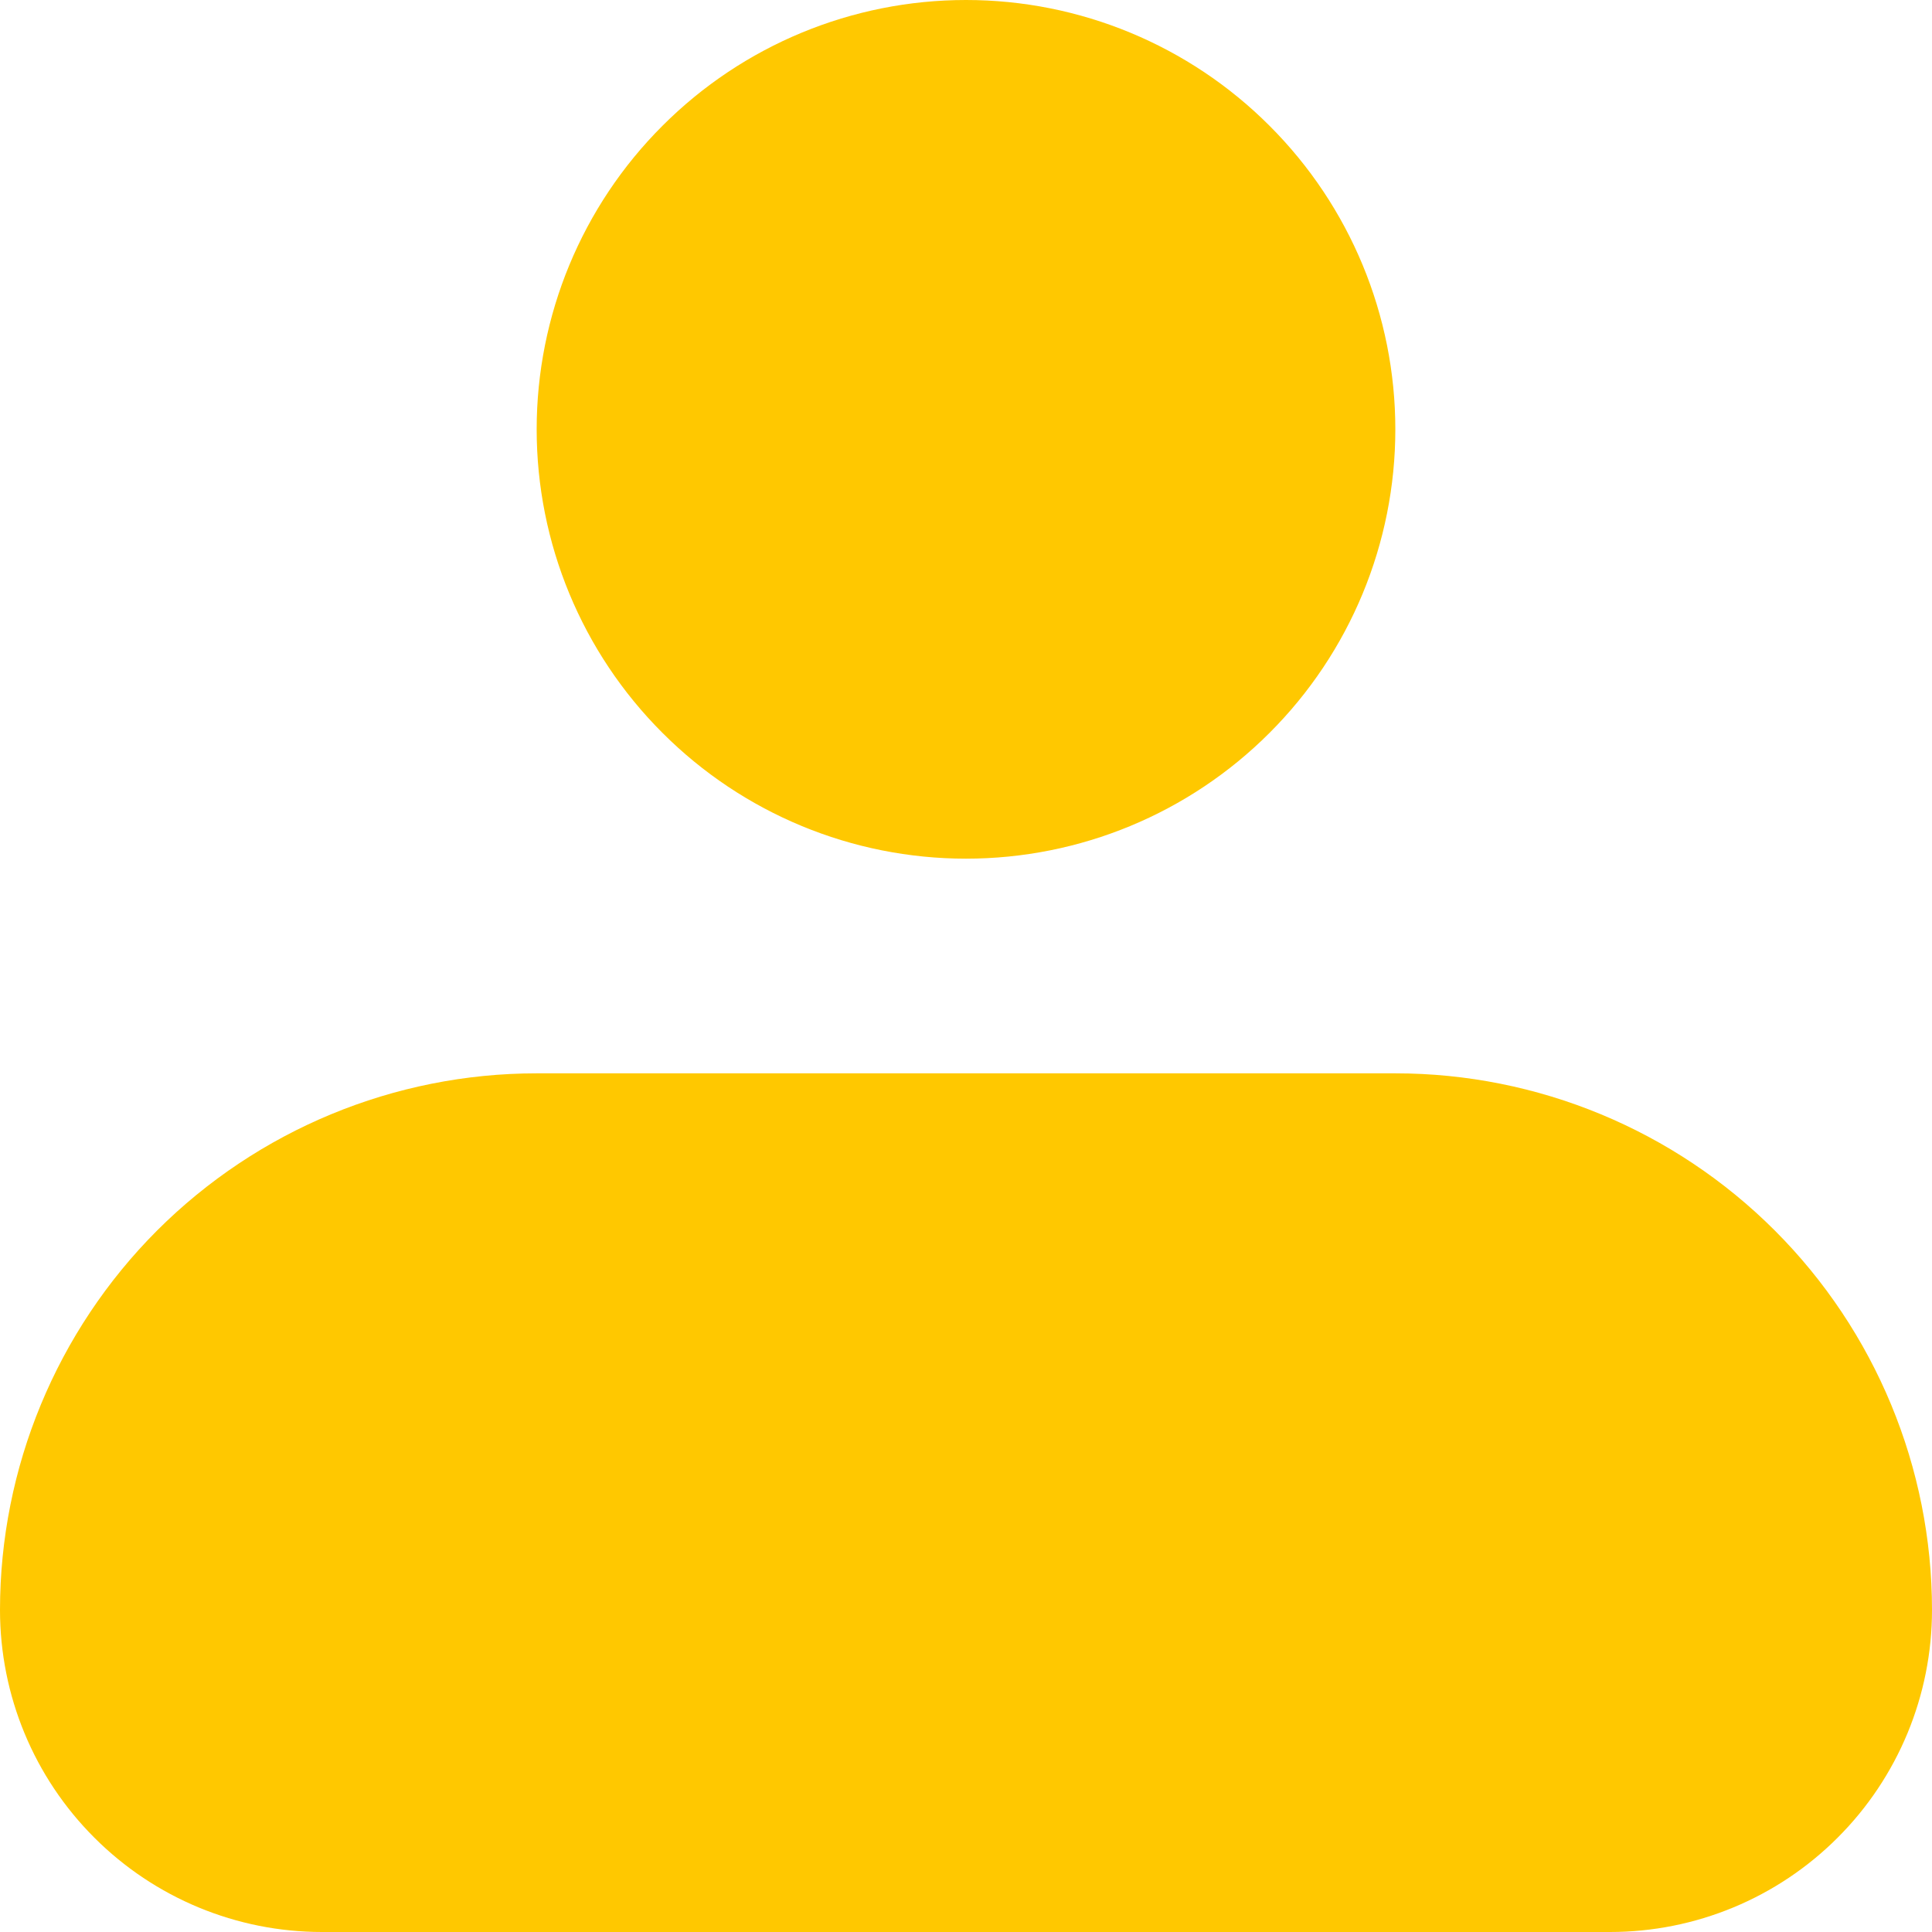
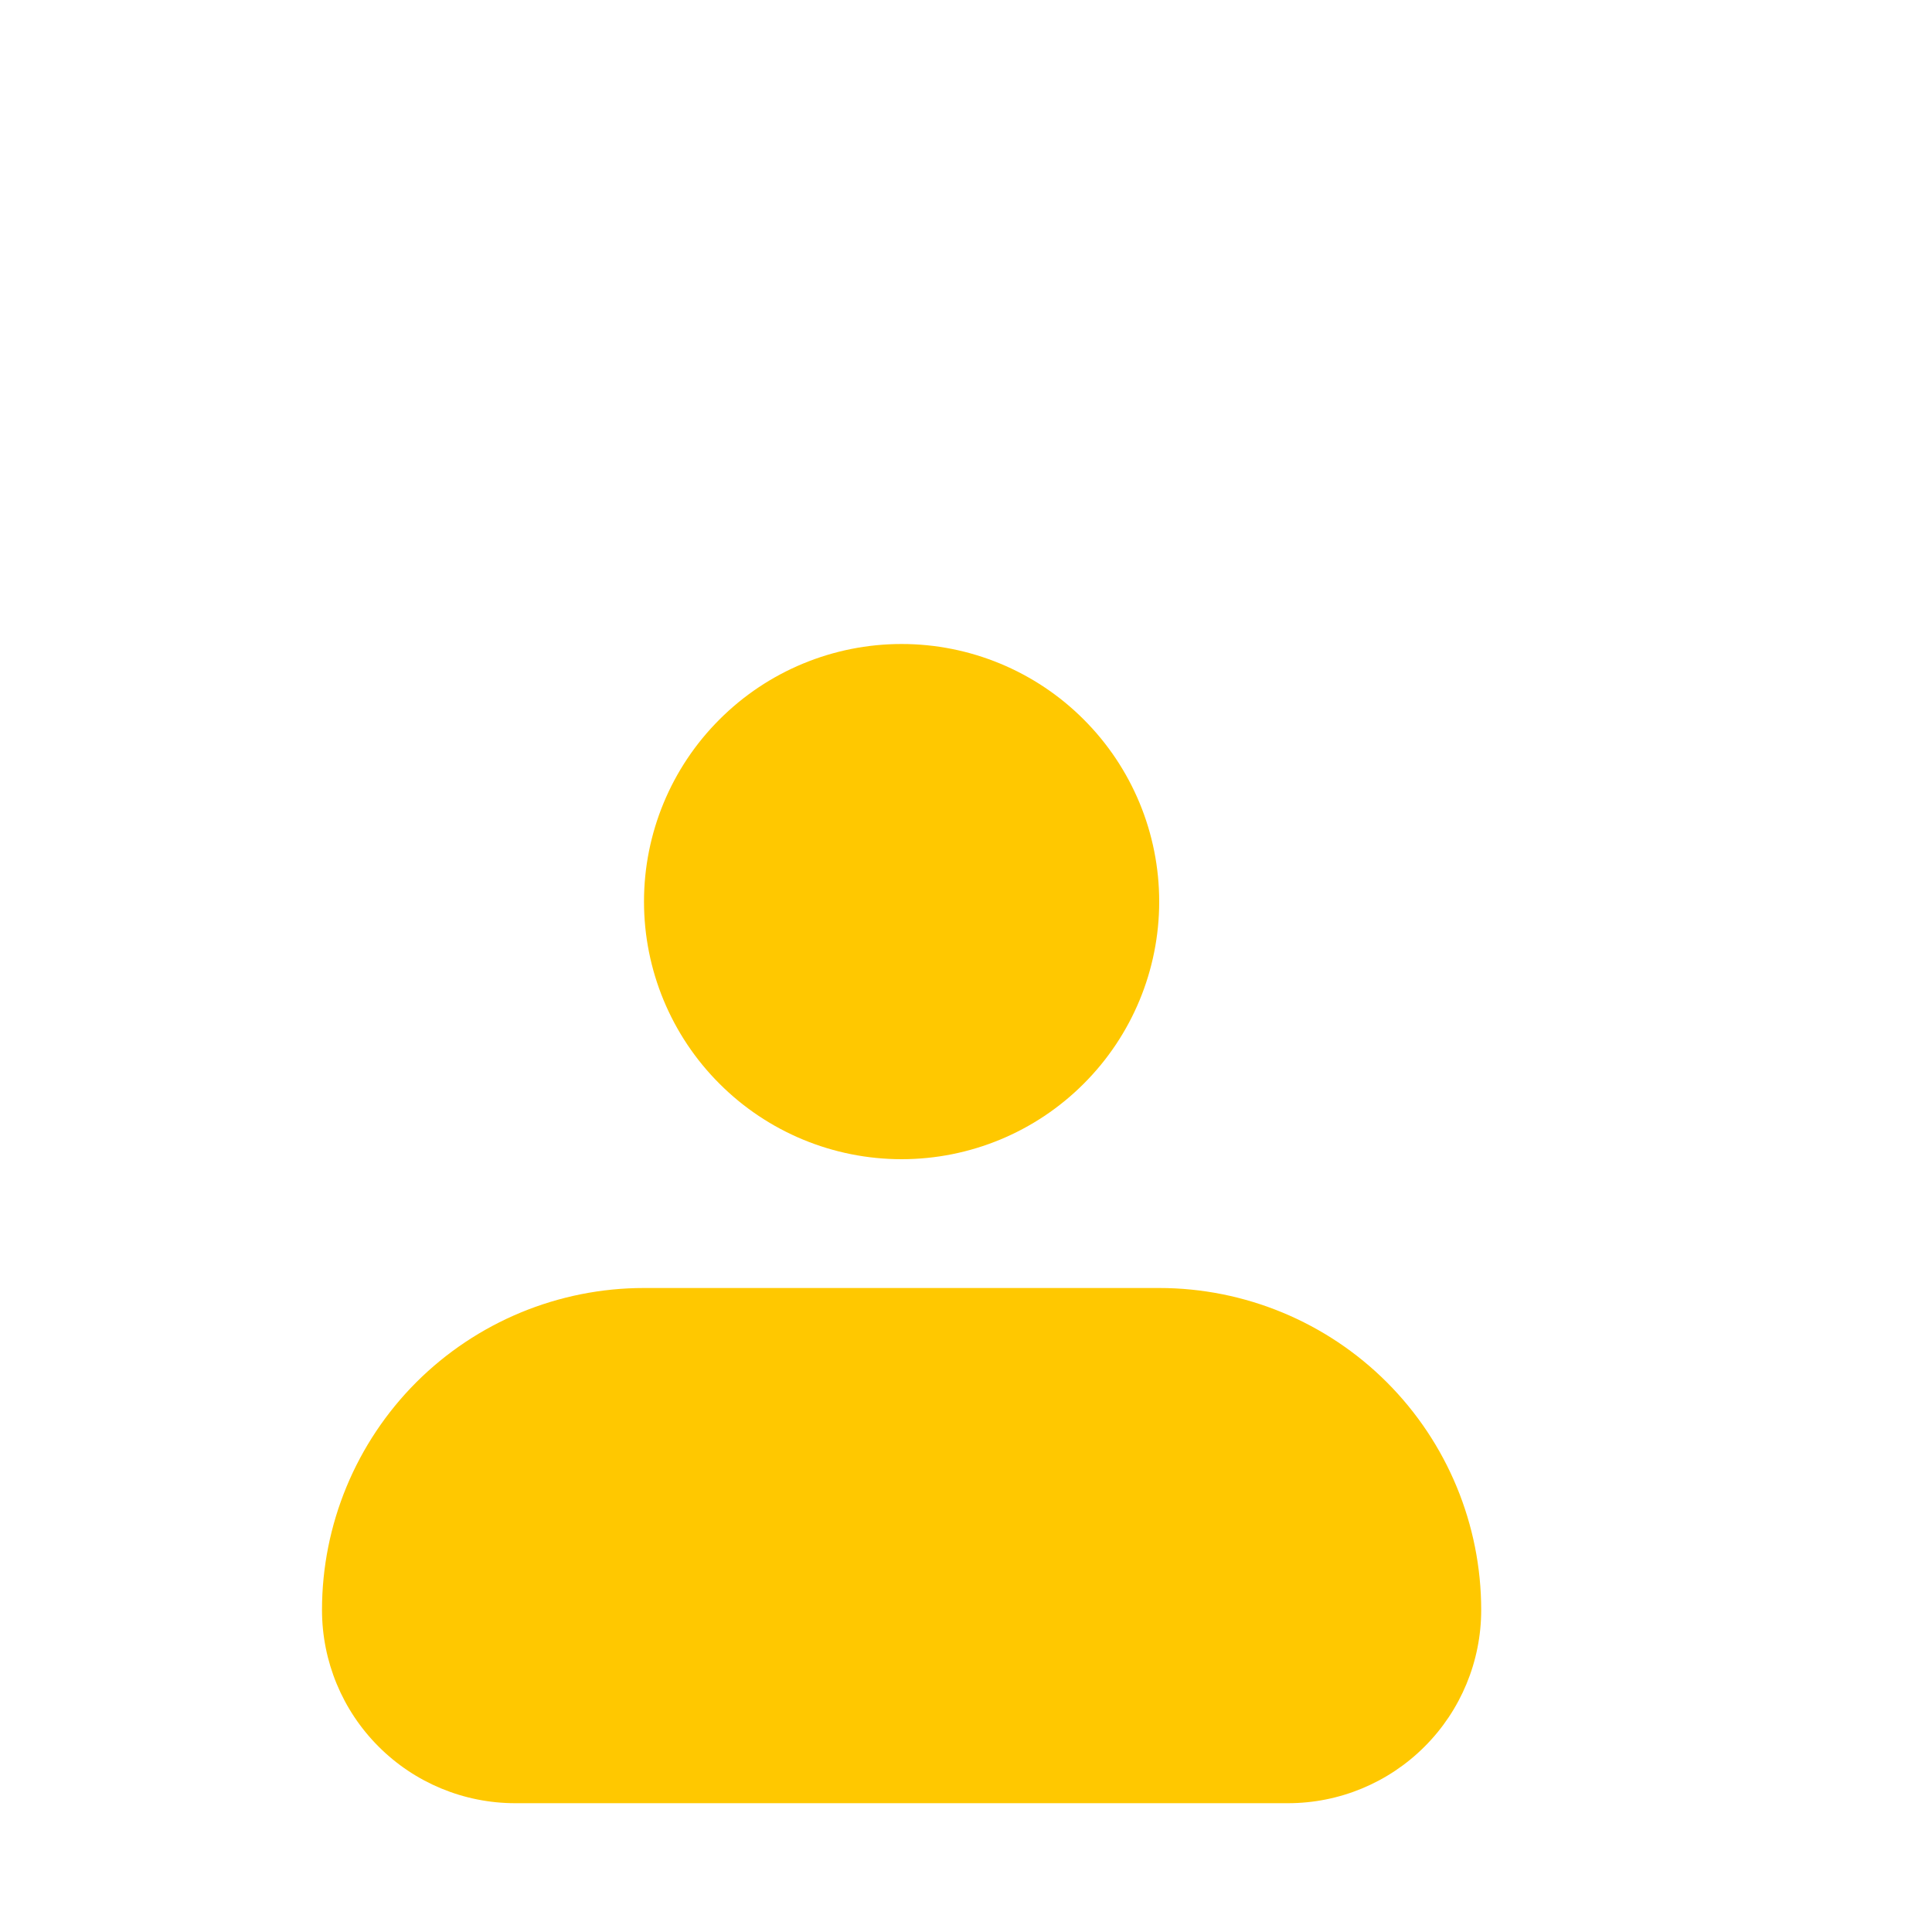
- <svg xmlns="http://www.w3.org/2000/svg" width="18" height="18" viewBox="0 0 18 18" fill="none">
+ <svg xmlns="http://www.w3.org/2000/svg" width="15" height="15" viewBox="0 -10 20 30" fill="none">
  <path fill-rule="evenodd" clip-rule="evenodd" d="M5 4C5 2.939 5.421 1.922 6.172 1.172C6.922 0.421 7.939 0 9 0C10.061 0 11.078 0.421 11.828 1.172C12.579 1.922 13 2.939 13 4C13 5.061 12.579 6.078 11.828 6.828C11.078 7.579 10.061 8 9 8C7.939 8 6.922 7.579 6.172 6.828C5.421 6.078 5 5.061 5 4ZM5 10C3.674 10 2.402 10.527 1.464 11.464C0.527 12.402 0 13.674 0 15C0 15.796 0.316 16.559 0.879 17.121C1.441 17.684 2.204 18 3 18H15C15.796 18 16.559 17.684 17.121 17.121C17.684 16.559 18 15.796 18 15C18 13.674 17.473 12.402 16.535 11.464C15.598 10.527 14.326 10 13 10H5Z" fill="#FFC800" />
</svg>
